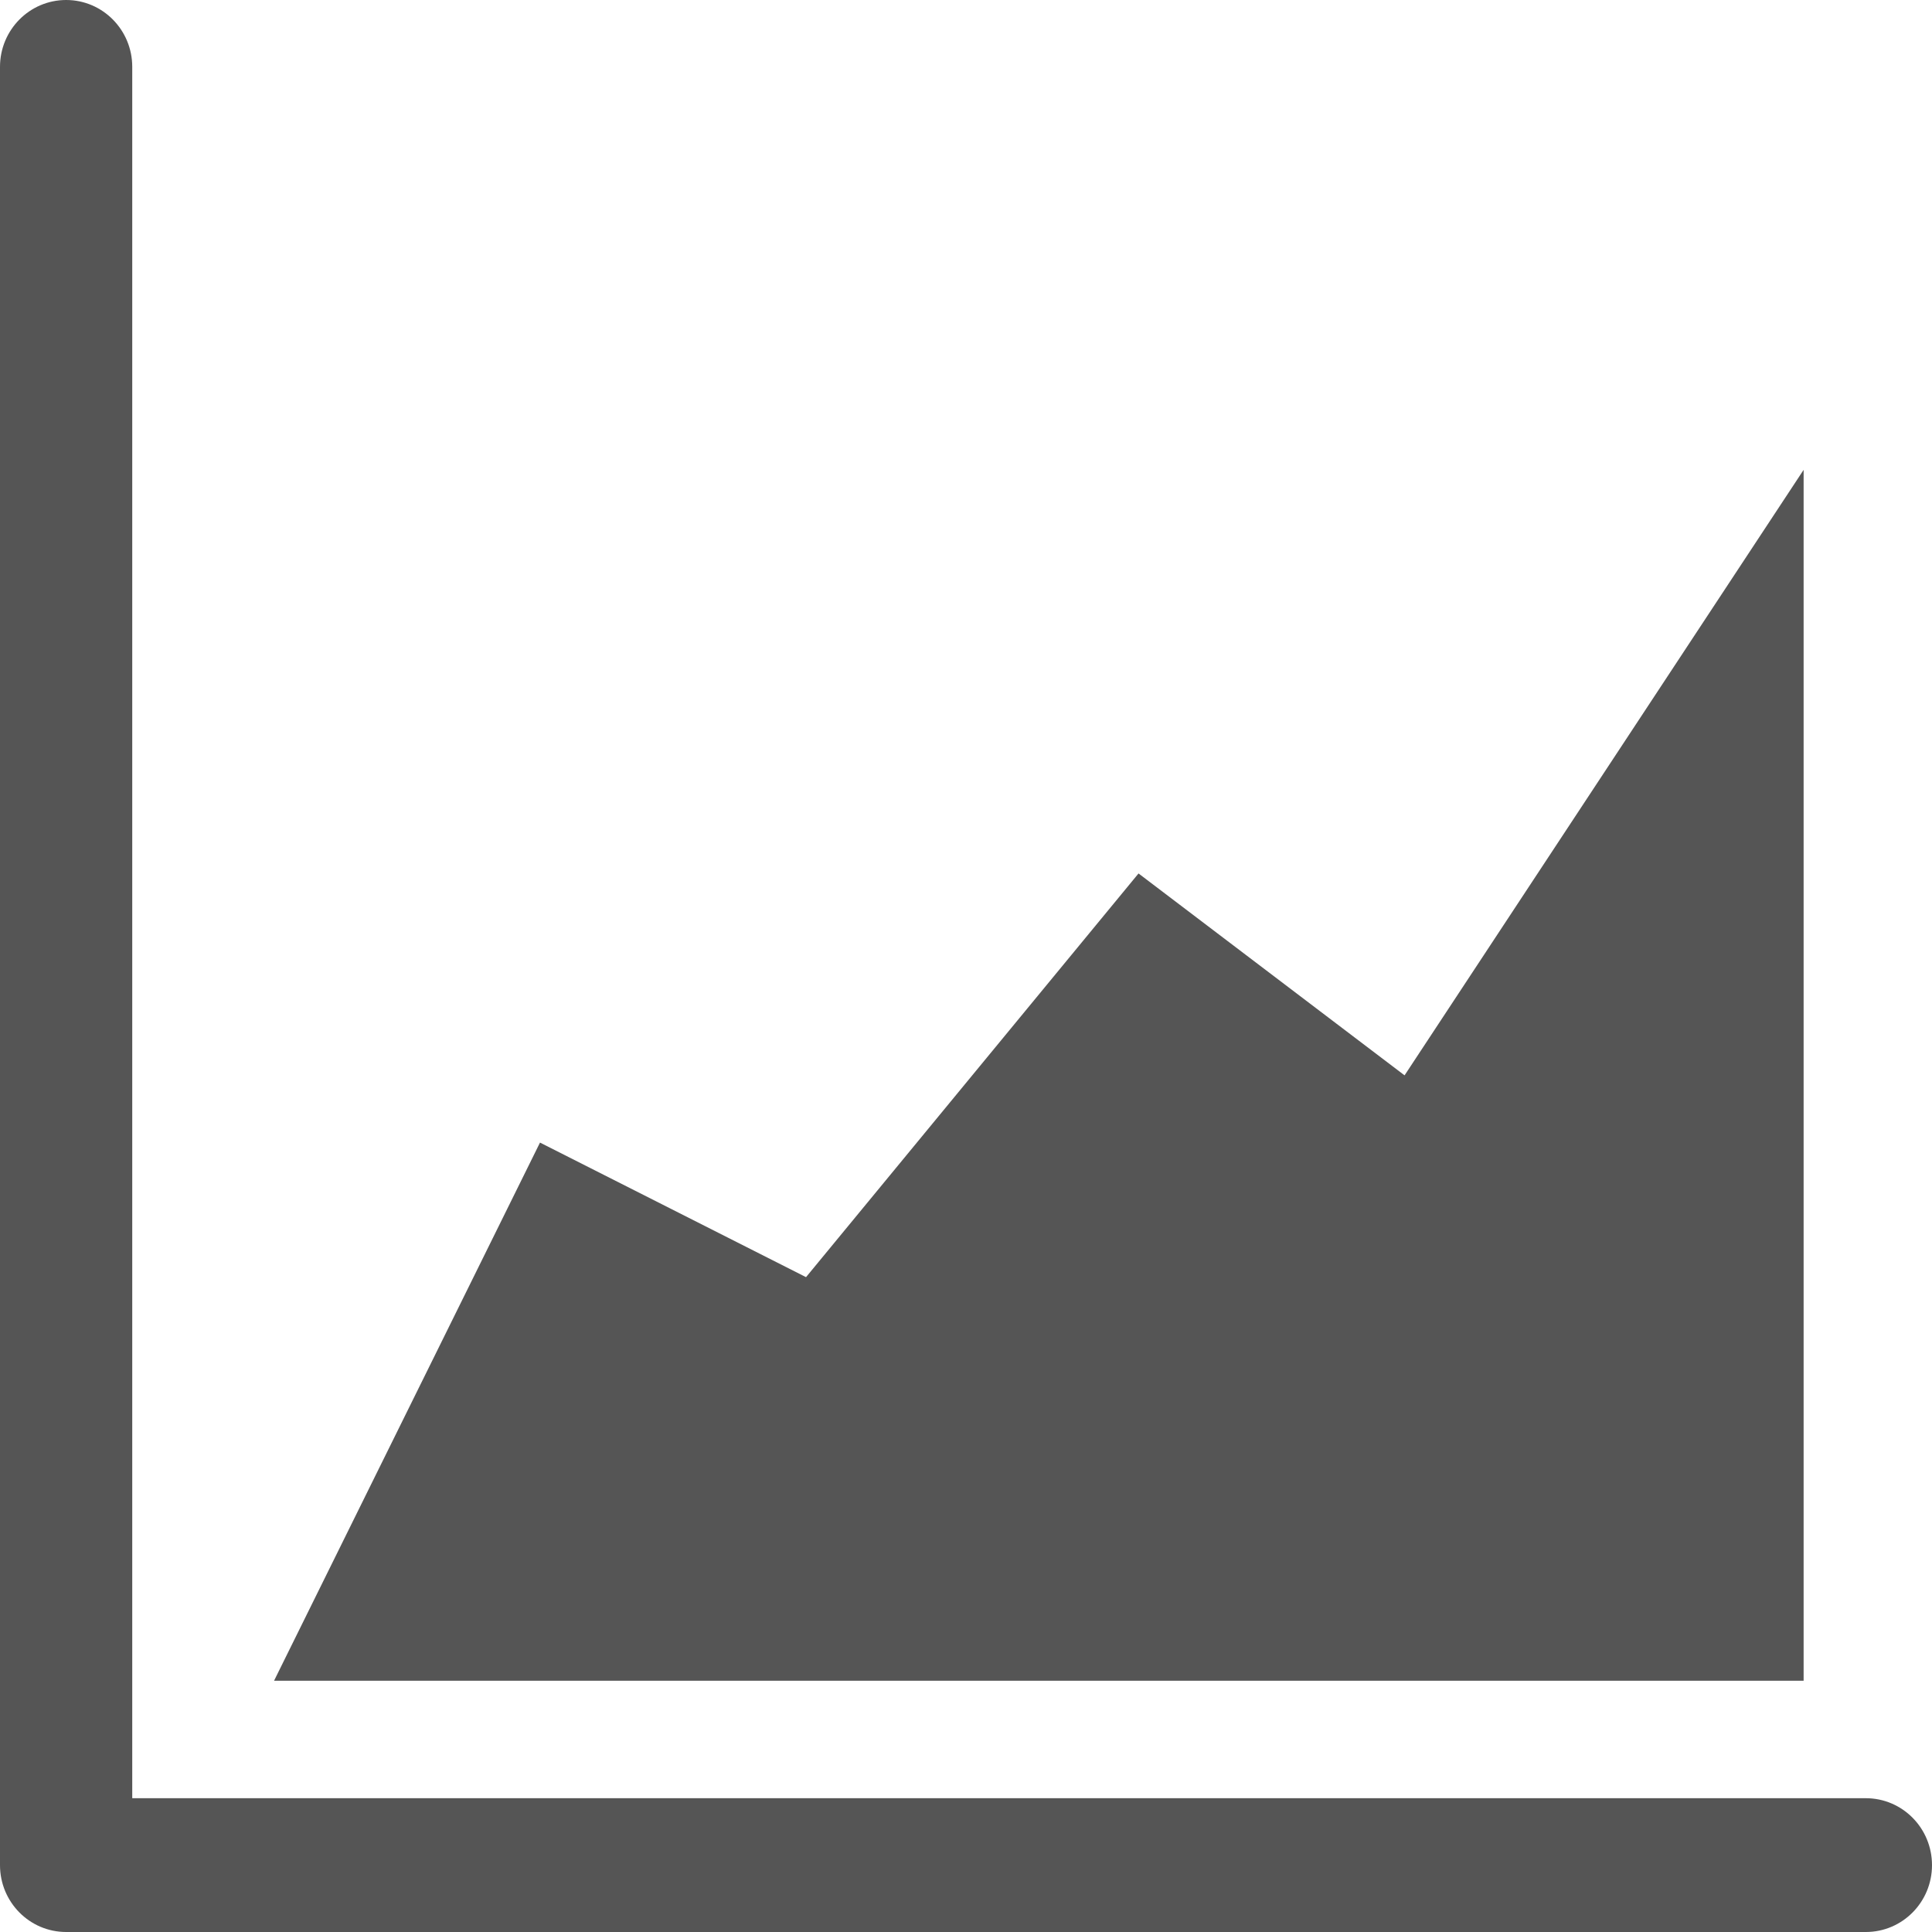
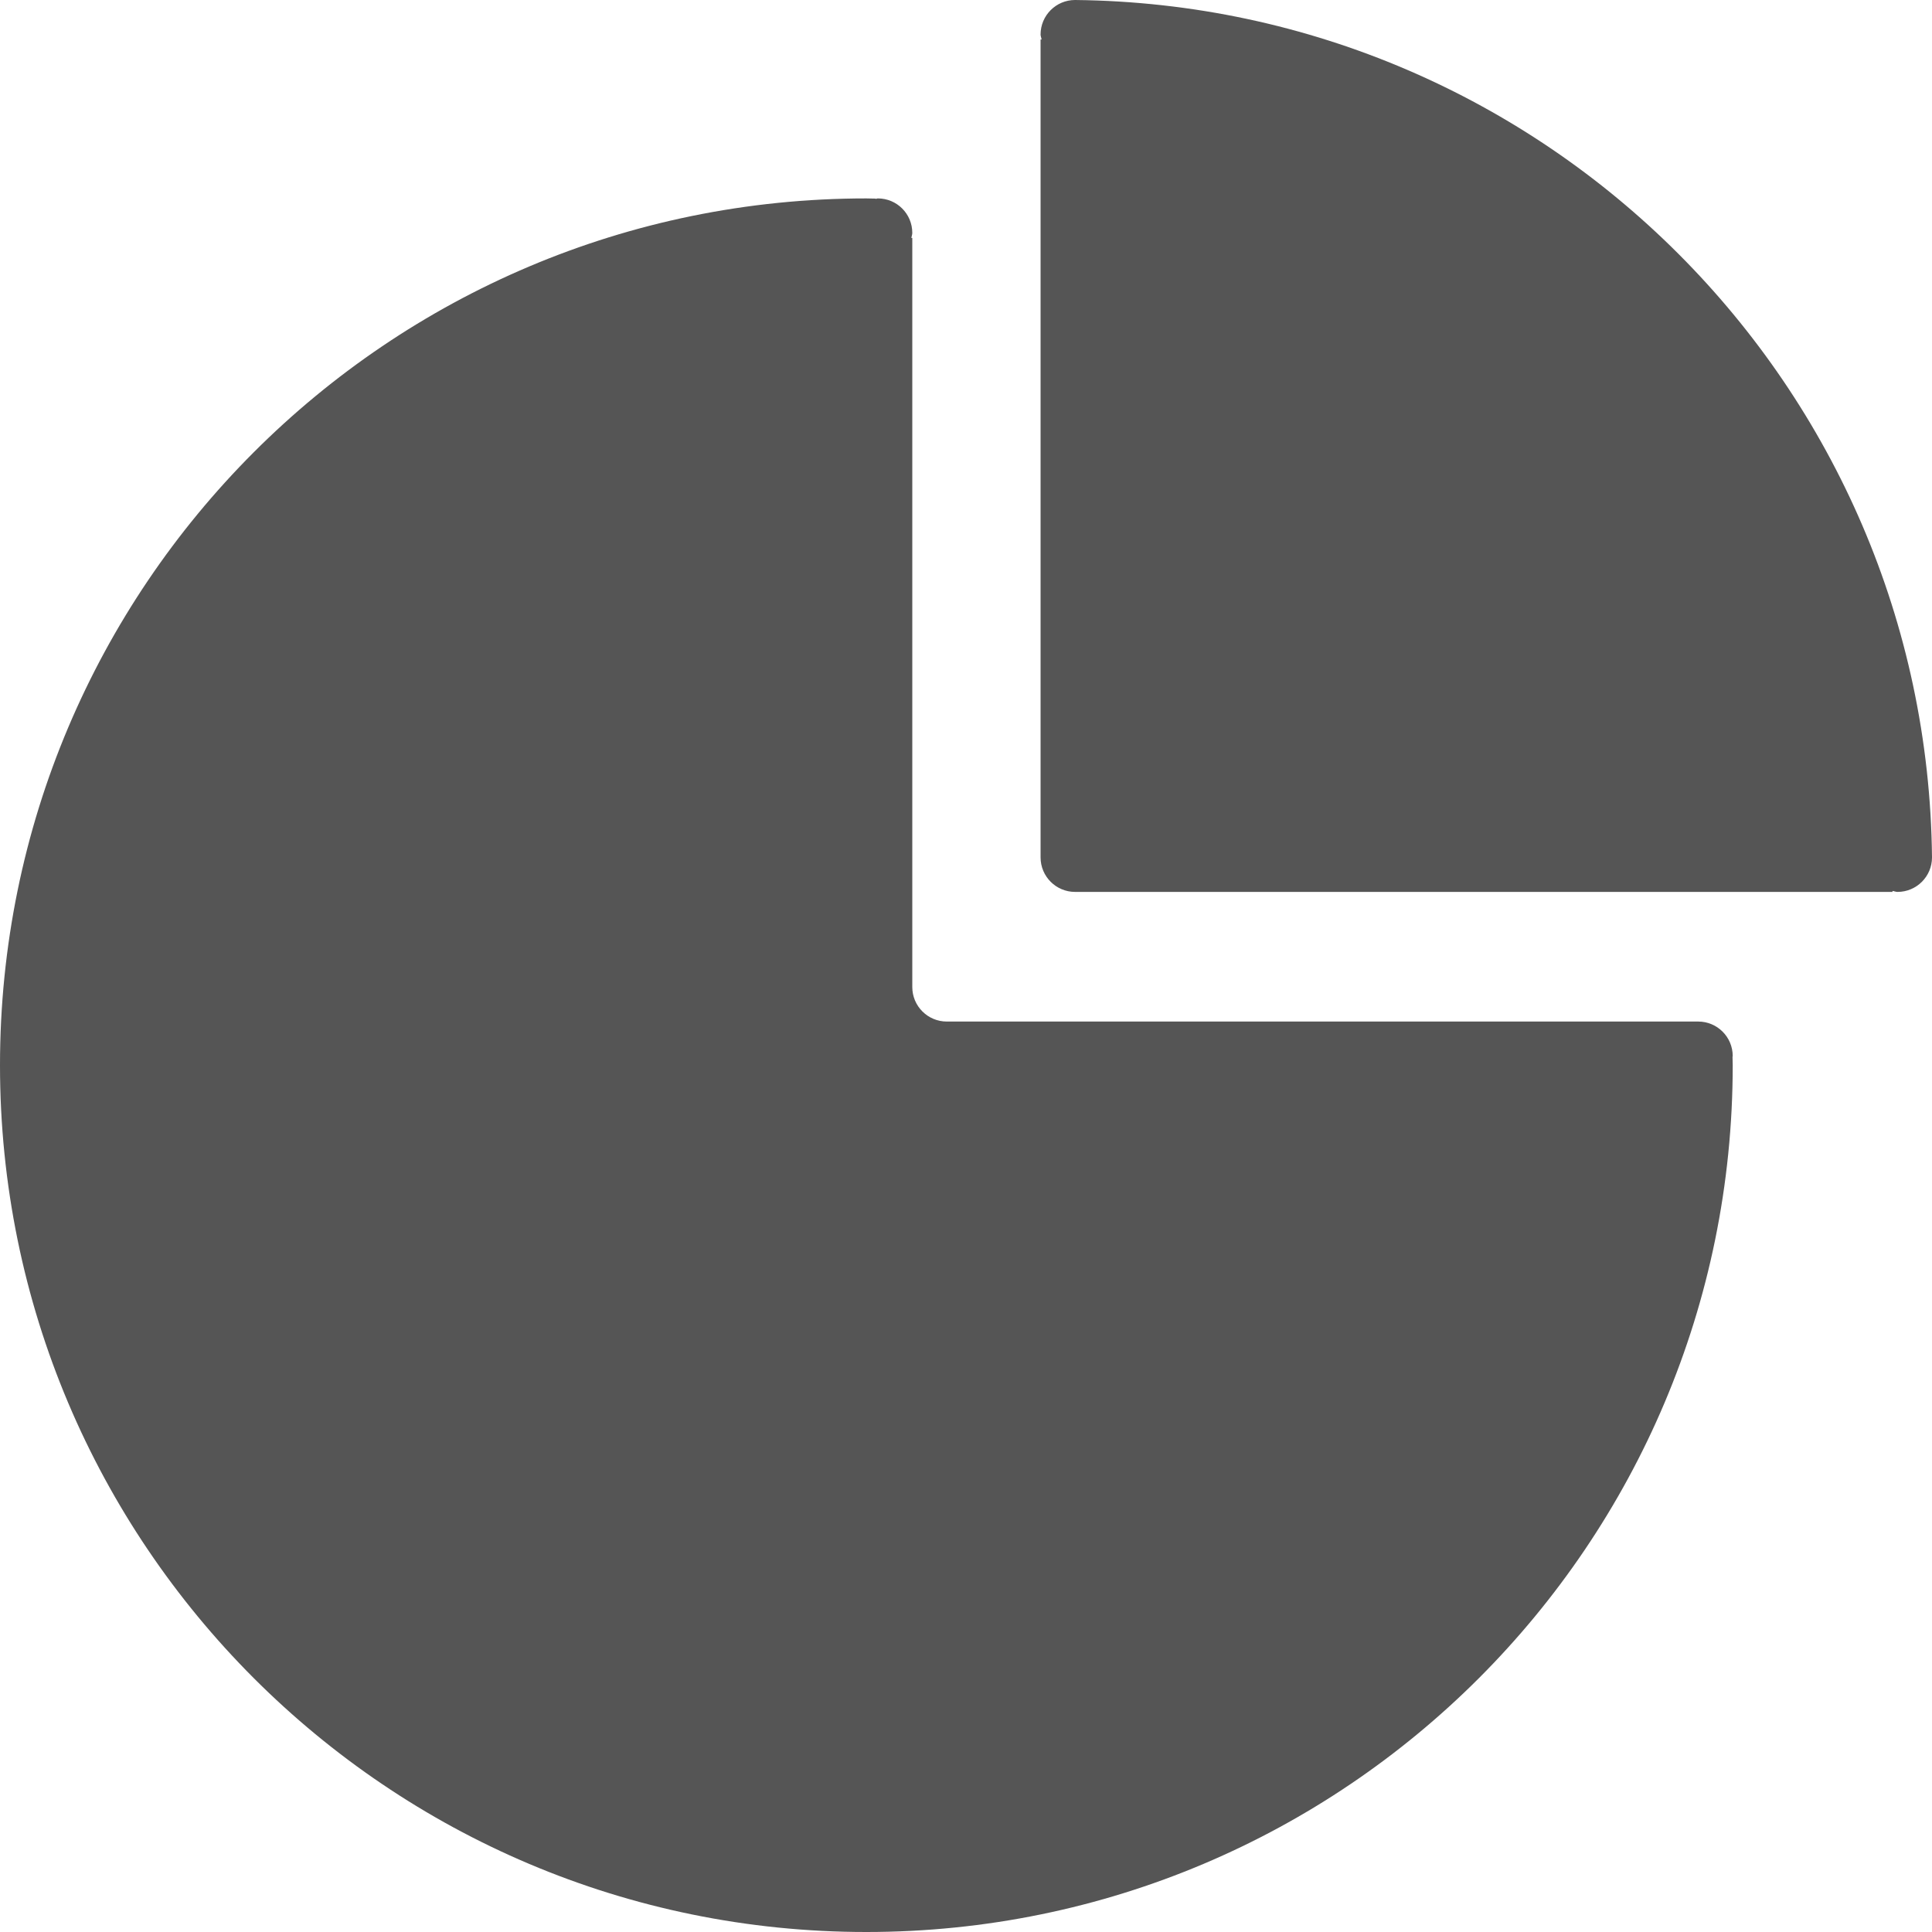
- <svg xmlns="http://www.w3.org/2000/svg" xmlns:xlink="http://www.w3.org/1999/xlink" width="20" height="20" viewBox="0 0 20 20">
-   <defs>
-     <path id="area-chart-a" d="M1.369,18.615 L19.315,18.615 C19.694,18.615 20,18.925 20,19.308 C20,19.69 19.694,20 19.315,20 L0.685,20 C0.306,20 0,19.69 0,19.308 L0,0.692 C0,0.31 0.306,0 0.685,0 C1.063,0 1.369,0.31 1.369,0.692 L1.369,18.615 Z M2.837,17.399 L5.59,11.828 L8.344,13.221 L11.786,9.042 L14.54,11.132 L18.671,4.864 L18.671,17.399 L2.837,17.399 Z" />
-   </defs>
-   <use fill="#555" xlink:href="#area-chart-a" />
+ <svg xmlns="http://www.w3.org/2000/svg" width="20" height="20" viewBox="0 0 20 20">
+   <path fill="#555" fill-rule="evenodd" d="M11.129,-8.8817842e-16 C16.006,0.051 19.949,3.996 20,8.876 C20,9.073 19.84,9.233 19.643,9.233 C19.625,9.233 19.609,9.225 19.591,9.223 L19.591,9.233 L11.129,9.233 C10.932,9.233 10.772,9.073 10.772,8.876 L10.772,0.409 L10.783,0.409 C10.78,0.391 10.772,0.375 10.772,0.357 C10.772,0.16 10.932,-8.8817842e-16 11.129,-8.8817842e-16 Z M17.937,10.932 C17.937,10.935 17.935,10.938 17.935,10.941 C17.936,10.97 17.937,10.998 17.937,11.027 C17.937,15.982 13.922,20 8.968,20 C4.015,20 0,15.982 0,11.027 C0,6.071 4.015,2.054 8.968,2.054 C9,2.054 9.032,2.056 9.064,2.056 L9.064,2.059 C9.072,2.058 9.079,2.054 9.087,2.054 C9.285,2.054 9.444,2.214 9.444,2.411 C9.444,2.429 9.437,2.445 9.434,2.463 L9.444,2.463 L9.444,10.218 C9.444,10.415 9.604,10.575 9.801,10.575 L17.58,10.575 C17.777,10.575 17.937,10.735 17.937,10.932 Z" />
</svg>
